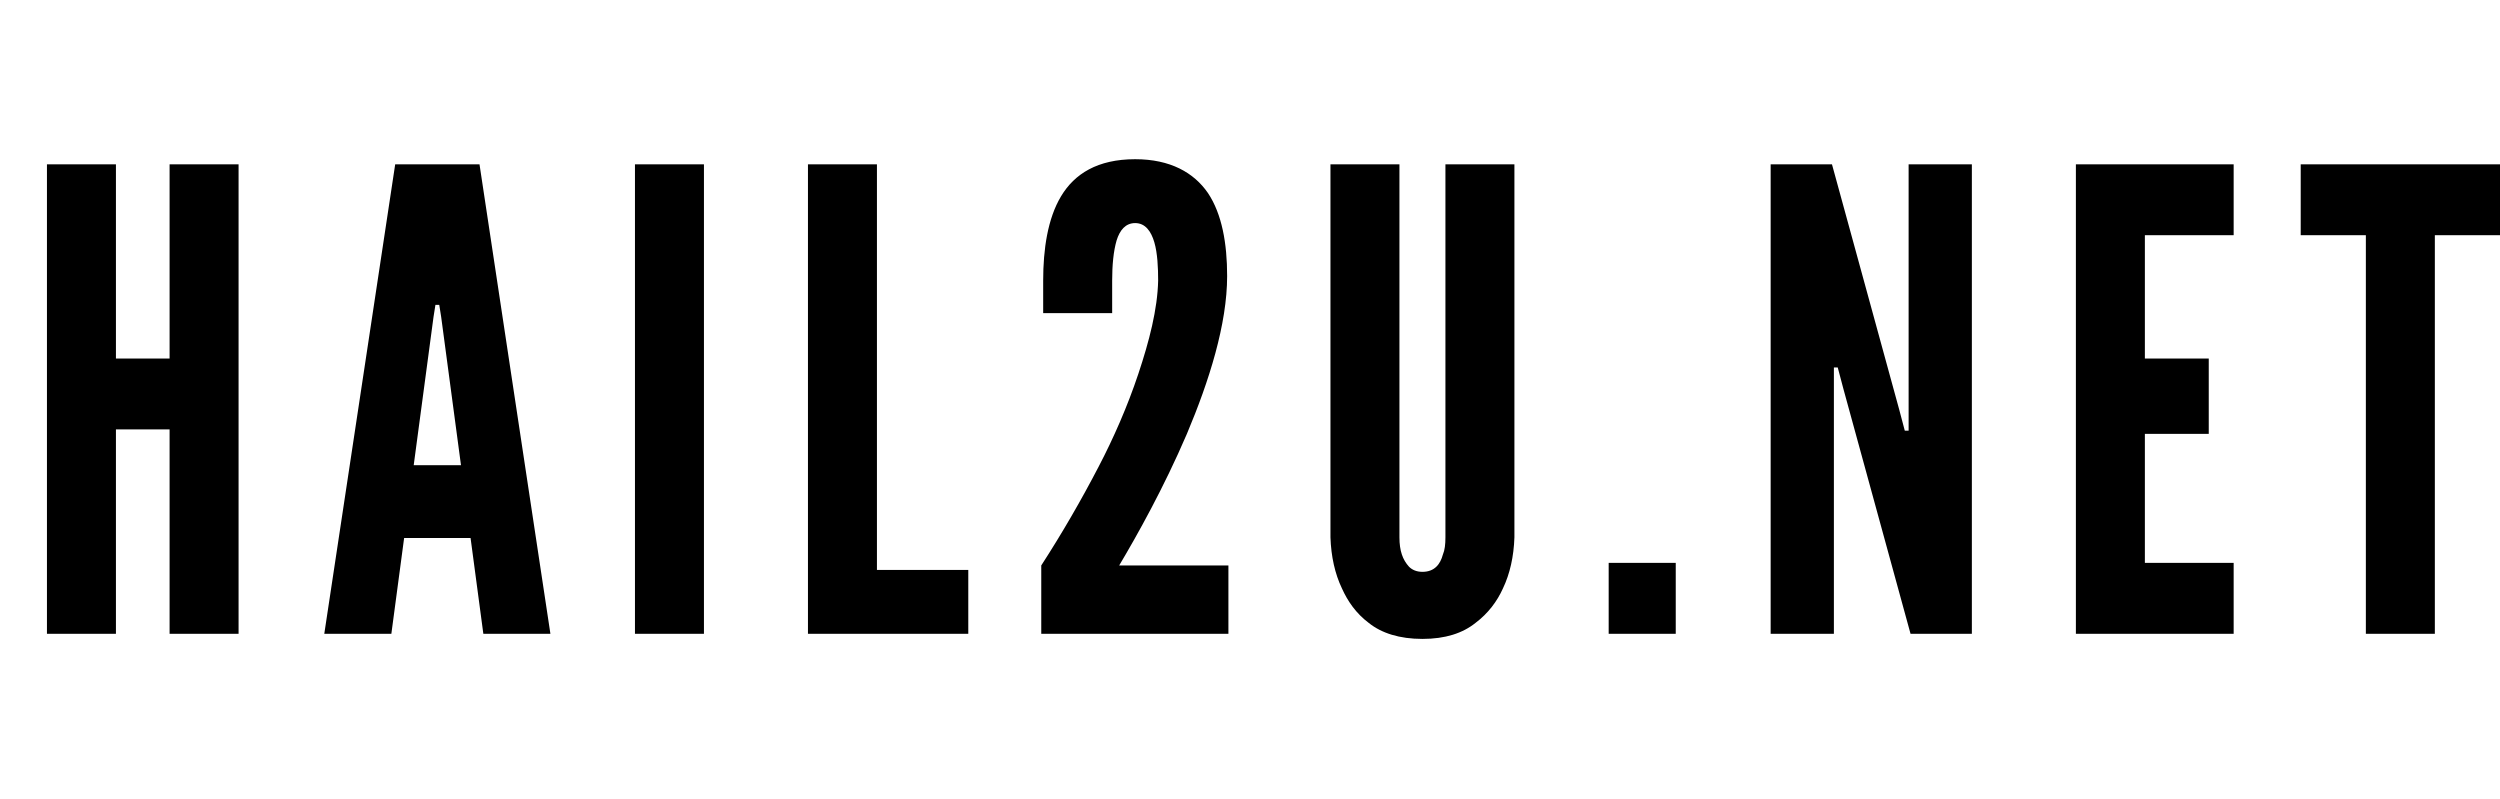
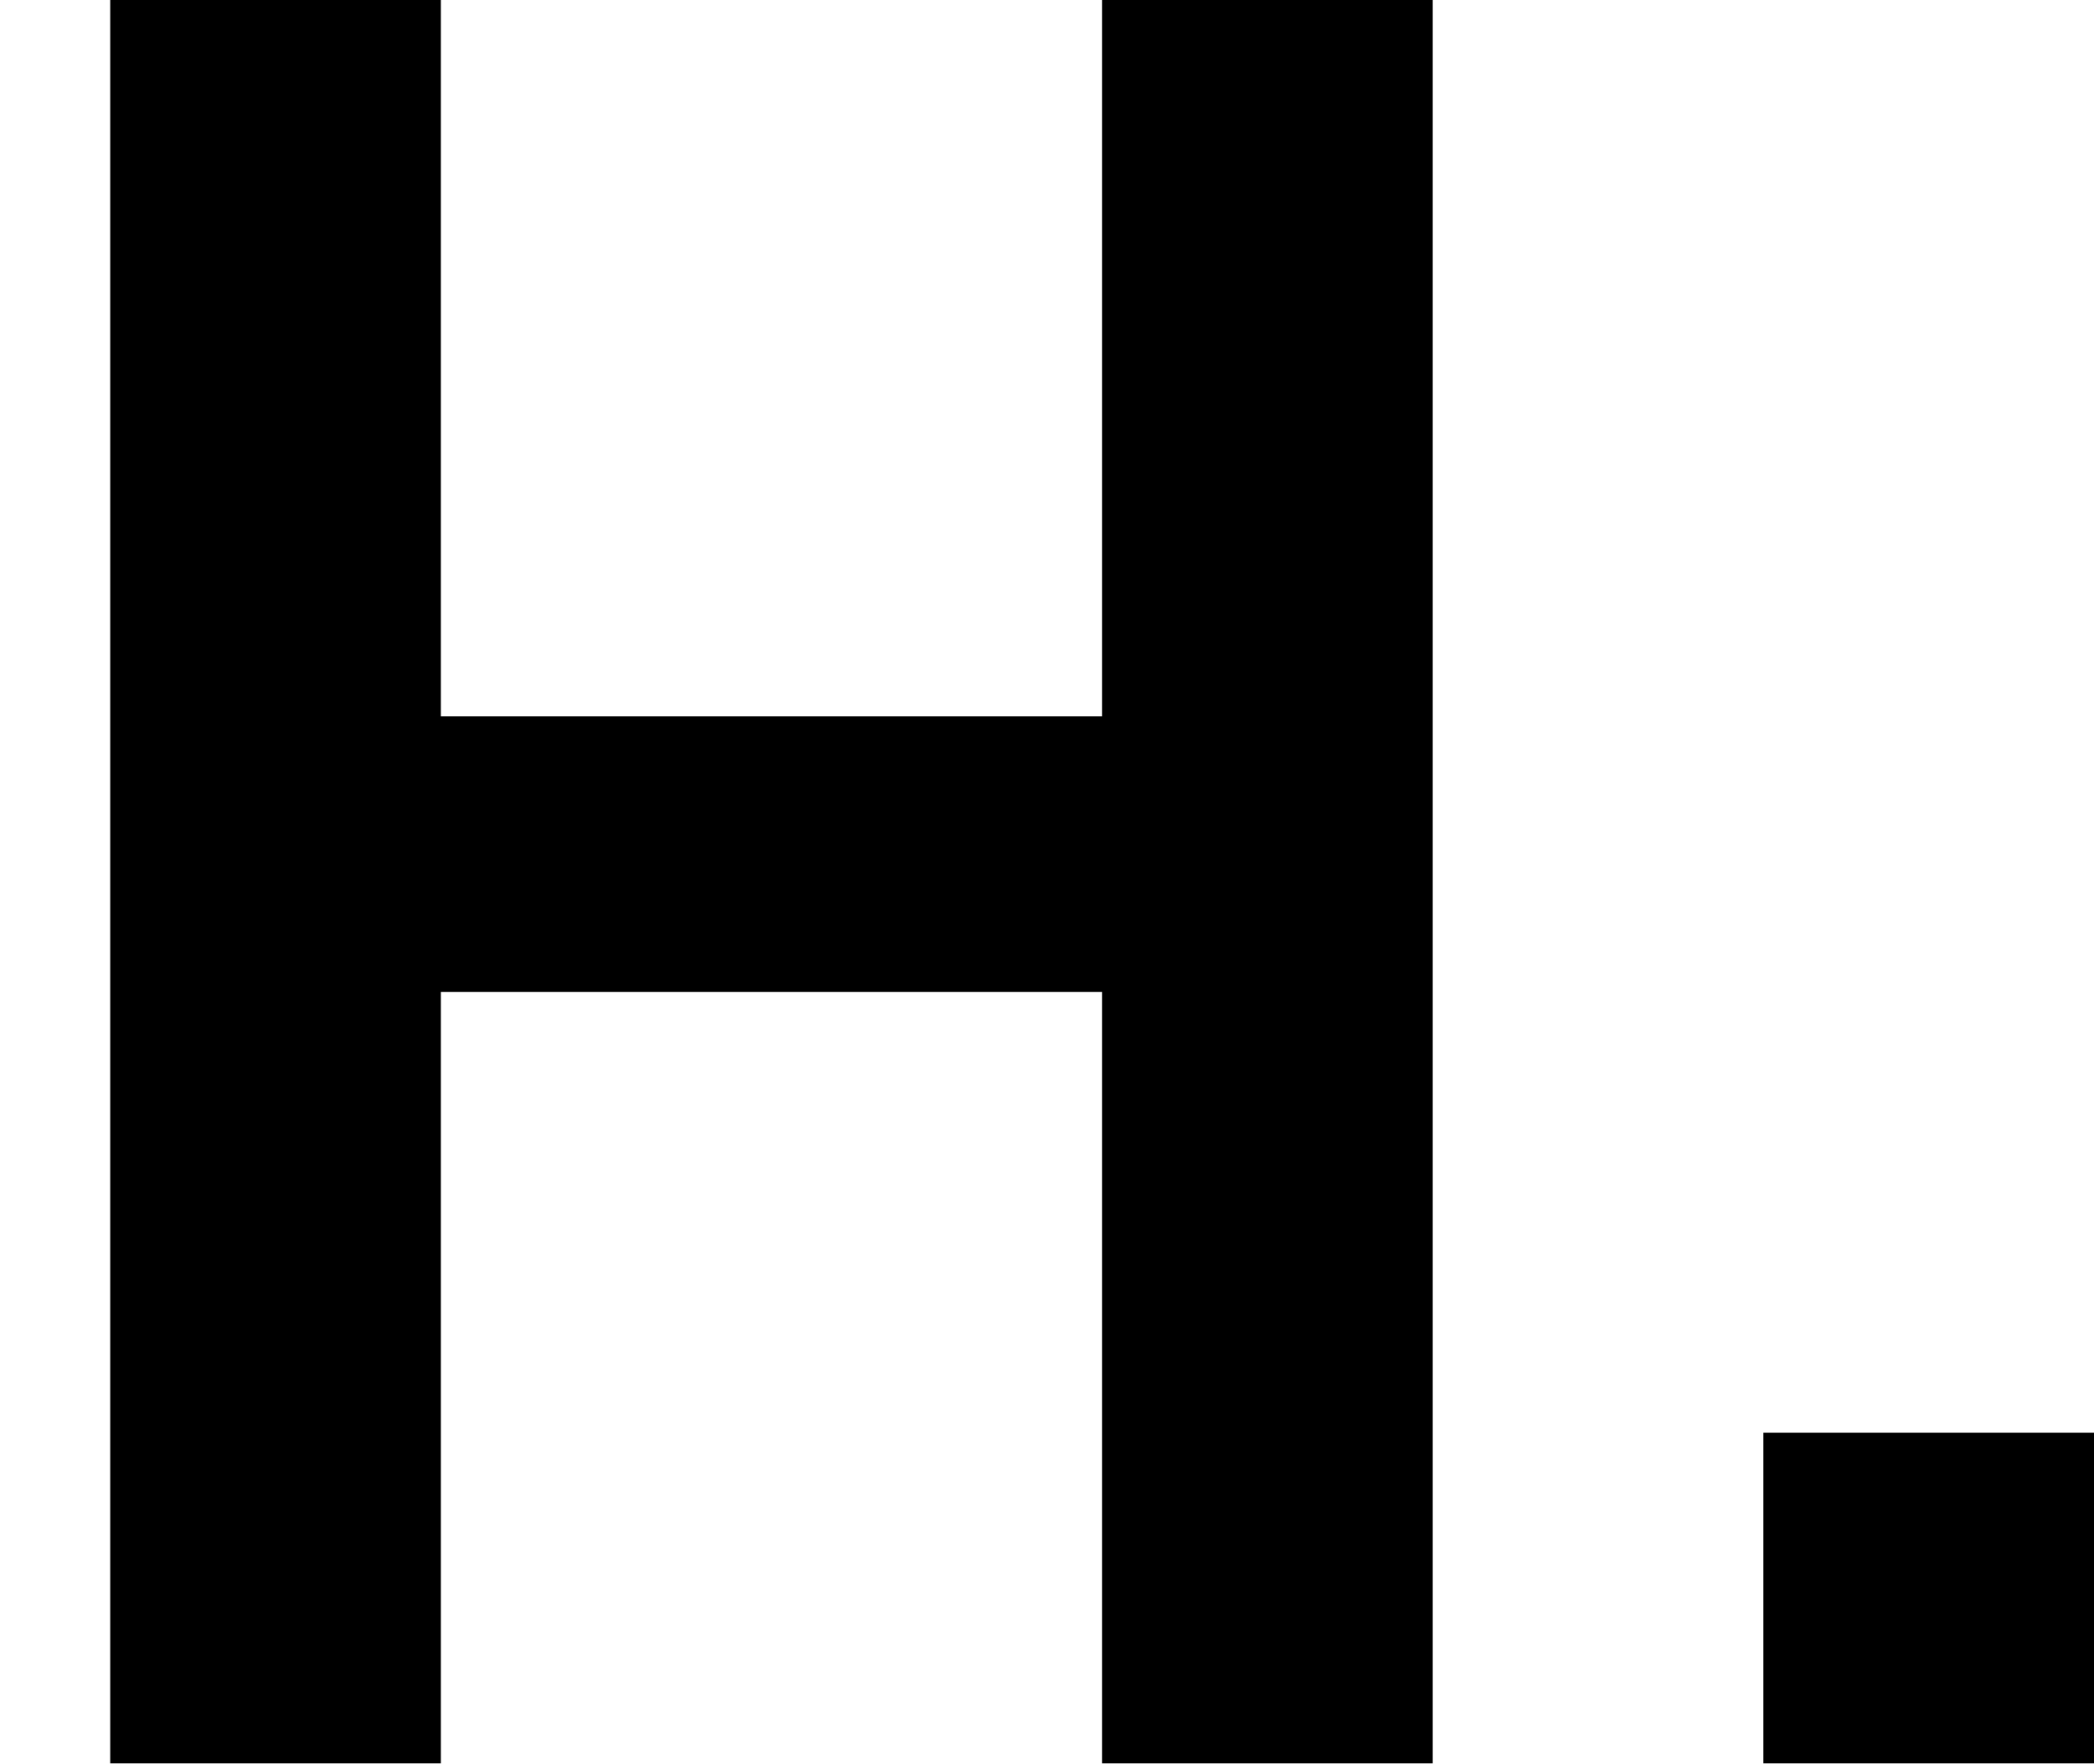
- <svg xmlns="http://www.w3.org/2000/svg" width="852.008" height="272" viewBox="0 0 852.008 272" role="img" aria-labelledby="logo-title">
-   <path d="m 386.865,54.258 c -12.844,10e-7 -20.681,5.008 -25.252,12.627 -4.571,7.619 -6.096,18.068 -6.096,28.734 V 106.721 h 23.512 V 95.619 c 0,-5.224 0.435,-10.014 1.523,-13.715 1.088,-3.483 3.047,-5.877 6.313,-5.877 3.483,0 5.443,2.831 6.531,6.531 1.088,3.701 1.305,8.707 1.305,13.061 -0.218,9.796 -3.047,20.679 -6.748,31.781 -3.701,11.102 -8.489,21.988 -13.496,31.566 -5.878,11.32 -12.408,22.638 -19.592,33.74 v 23.293 h 63.781 v -23.293 h -37.223 c 6.095,-10.231 15.237,-26.558 23.074,-44.844 7.619,-18.068 13.715,-37.441 13.715,-53.768 0,-11.102 -1.742,-21.115 -6.531,-28.299 -4.788,-6.964 -12.843,-11.537 -24.816,-11.537 z M 16,56 V 216 H 39.51 V 146.34 H 57.797 V 216 h 23.51 V 56 H 57.797 V 122.178 H 39.51 V 56 Z m 118.682,0 L 110.518,216 h 22.857 l 4.354,-32.652 H 160.37 L 164.724,216 h 22.857 L 163.416,56 Z m 81.715,0 V 216 h 23.51 V 56 Z m 58.957,0 V 216 h 54.641 V 194.231 H 298.863 V 56 Z m 178.07,0 V 183.129 c 0.218,6.531 1.523,12.409 3.918,17.416 1.959,4.354 4.789,8.489 9.143,11.754 4.354,3.483 10.45,5.443 18.287,5.443 7.837,0 13.715,-1.96 18.068,-5.443 4.354,-3.265 7.4,-7.4 9.359,-11.754 2.395,-5.007 3.7,-10.885 3.918,-17.416 V 56 h -23.51 V 183.129 c 0,2.395 -0.218,4.353 -0.871,5.877 -0.871,3.265 -2.829,5.879 -6.965,5.879 -1.959,0 -3.484,-0.654 -4.572,-1.742 -2.177,-2.395 -3.266,-5.442 -3.266,-10.014 V 56 Z m 150.02,0 V 216 h 21.551 v -90.775 h 1.307 l 1.959,7.4 22.857,83.375 h 20.898 V 56 H 650.463 V 146.775 h -1.305 l -1.959,-7.4 -22.857,-83.375 z m 104.025,0 V 216 h 53.768 v -24.164 h -30.258 v -43.973 h 21.77 v -25.685 h -21.77 V 80.164 h 30.258 v -24.164 z m 76.619,0 v 24.164 h 22.205 V 216 h 23.51 V 80.164 h 22.205 v -24.164 z M 148.396,103.891 h 1.305 l 0.654,4.137 6.748,50.504 h -16.109 l 6.748,-50.504 z m 399.846,87.945 V 216 h 22.857 v -24.164 z" />
+ <svg xmlns="http://www.w3.org/2000/svg" width="608" height="512" viewBox="0 0 608 512" role="img" aria-labelledby="logo-title">
+   <path d="m 32,0 v 512 h 96 V 288 h 192 v 224 h 96 V 0 H 320 V 208 H 128 V 0 Z m 480,416 v 96 h 96 v -96 z" />
</svg>
